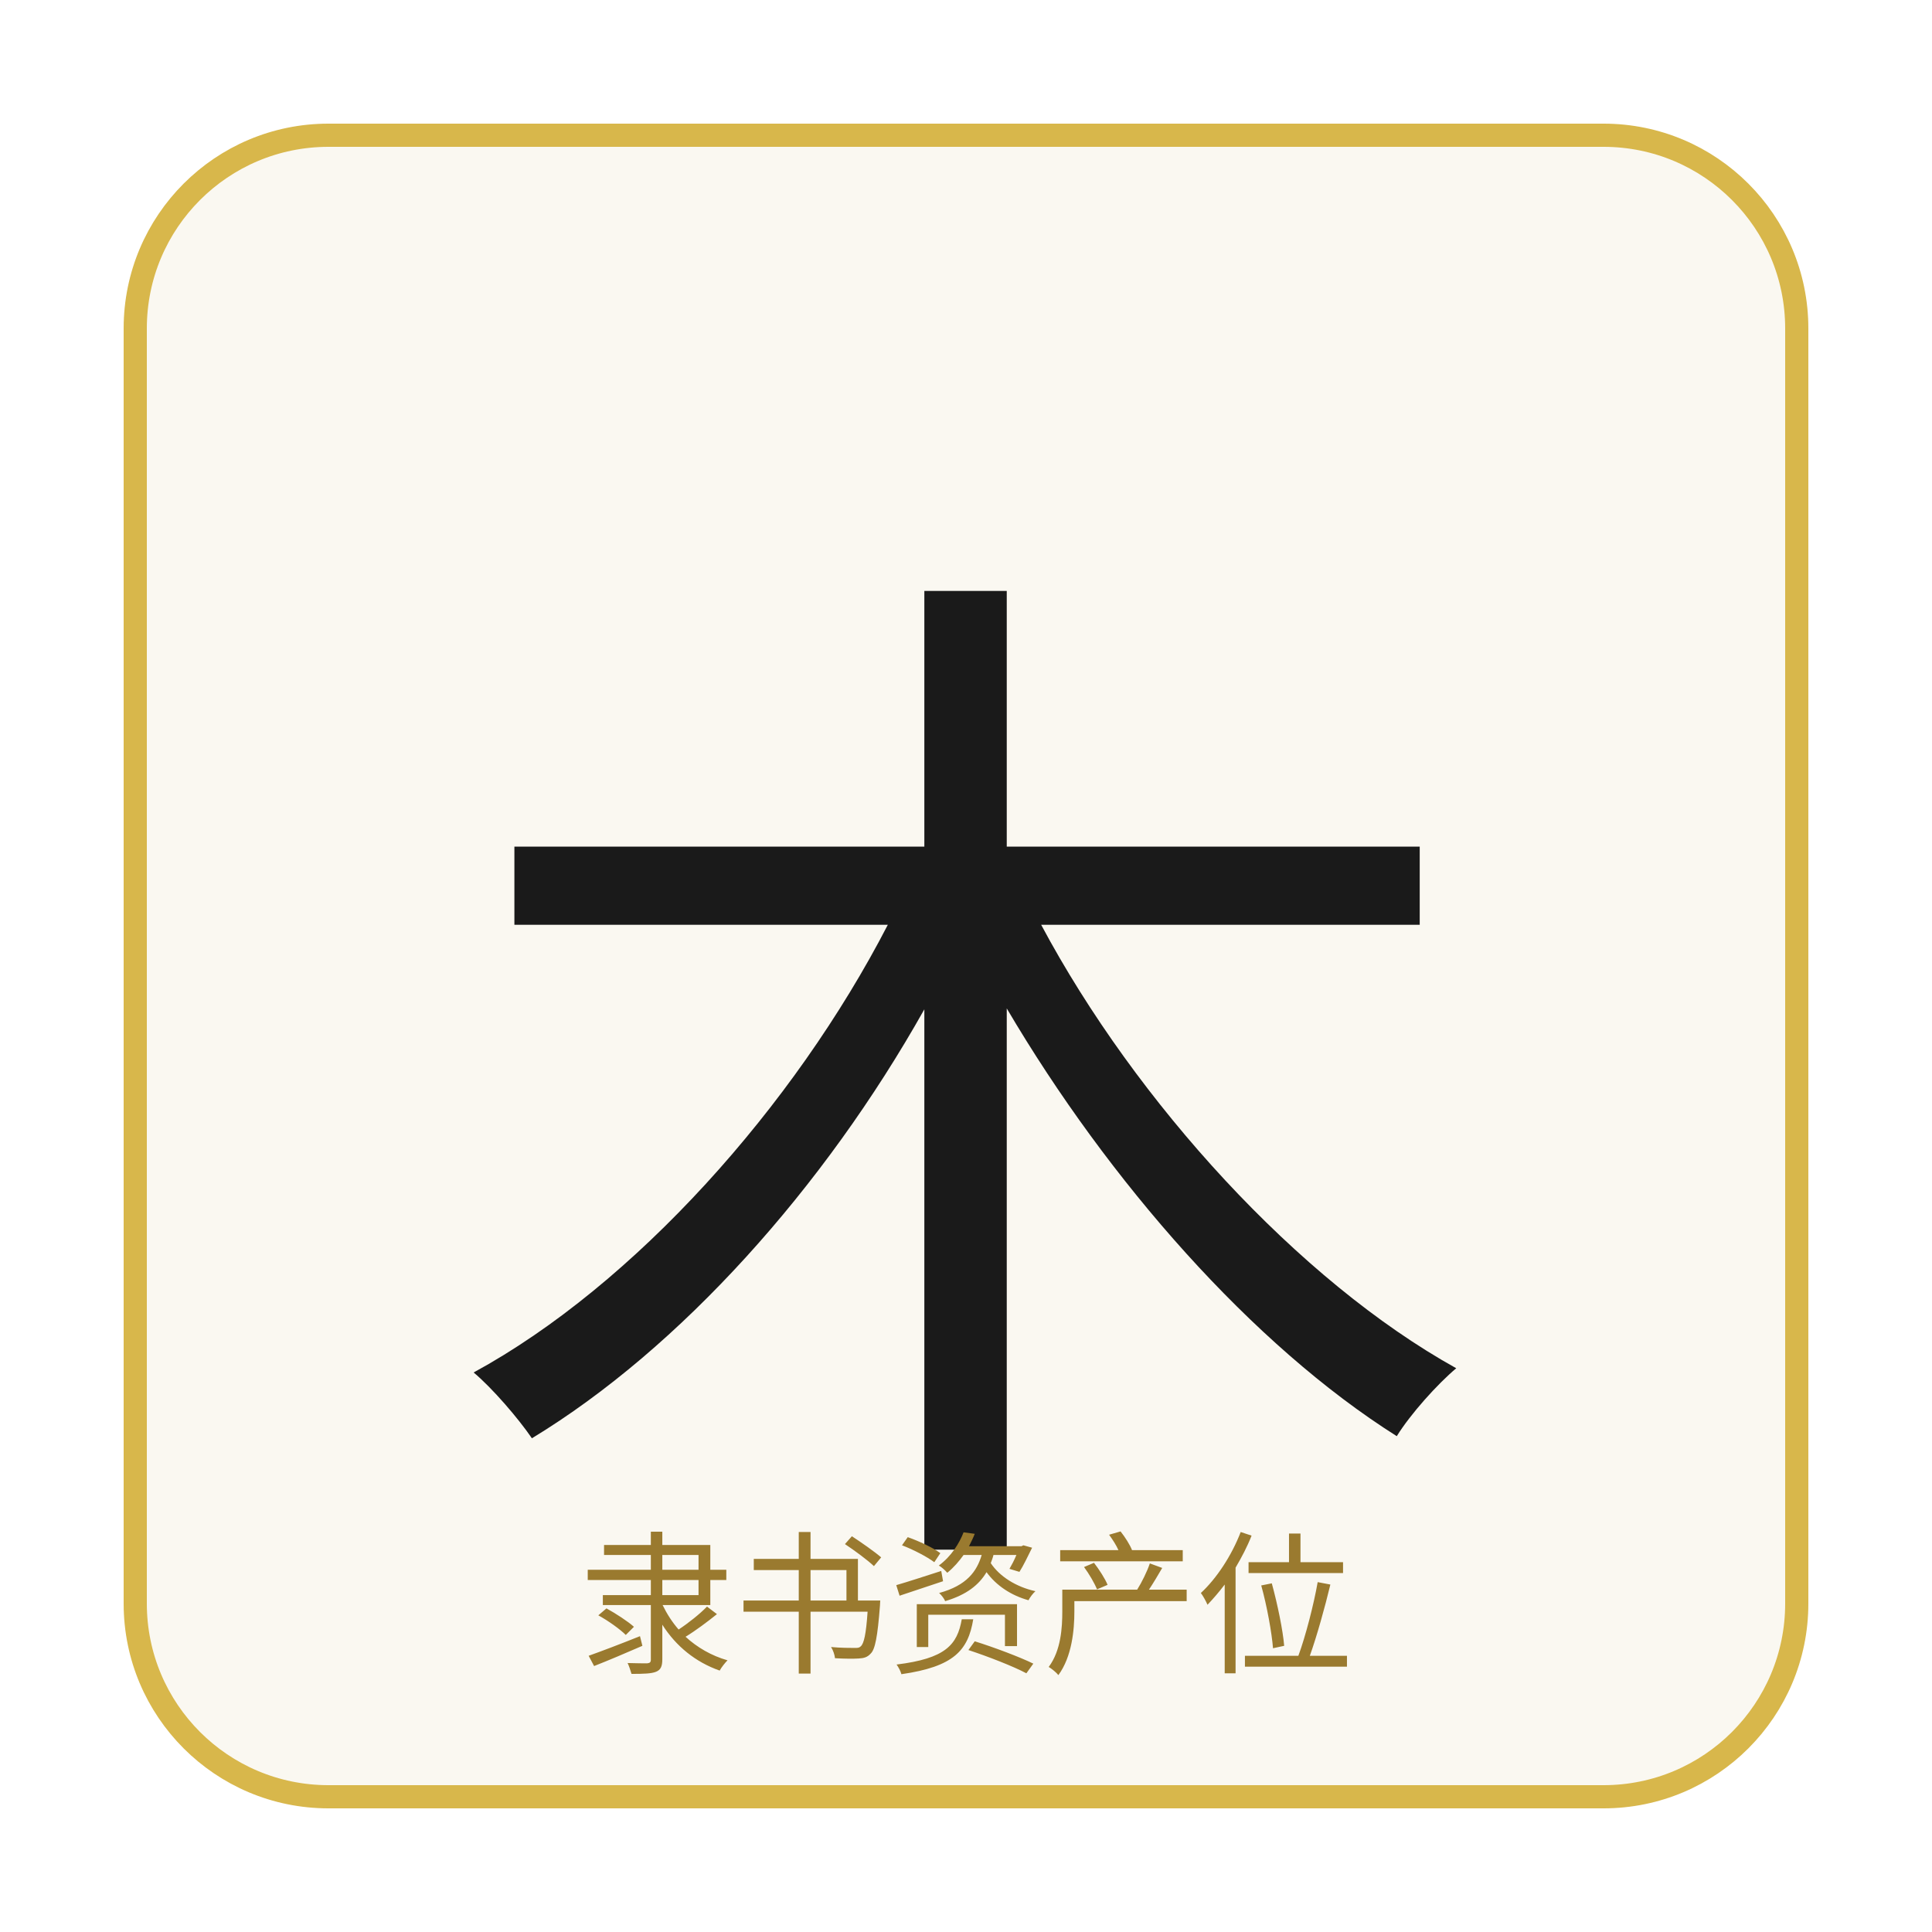
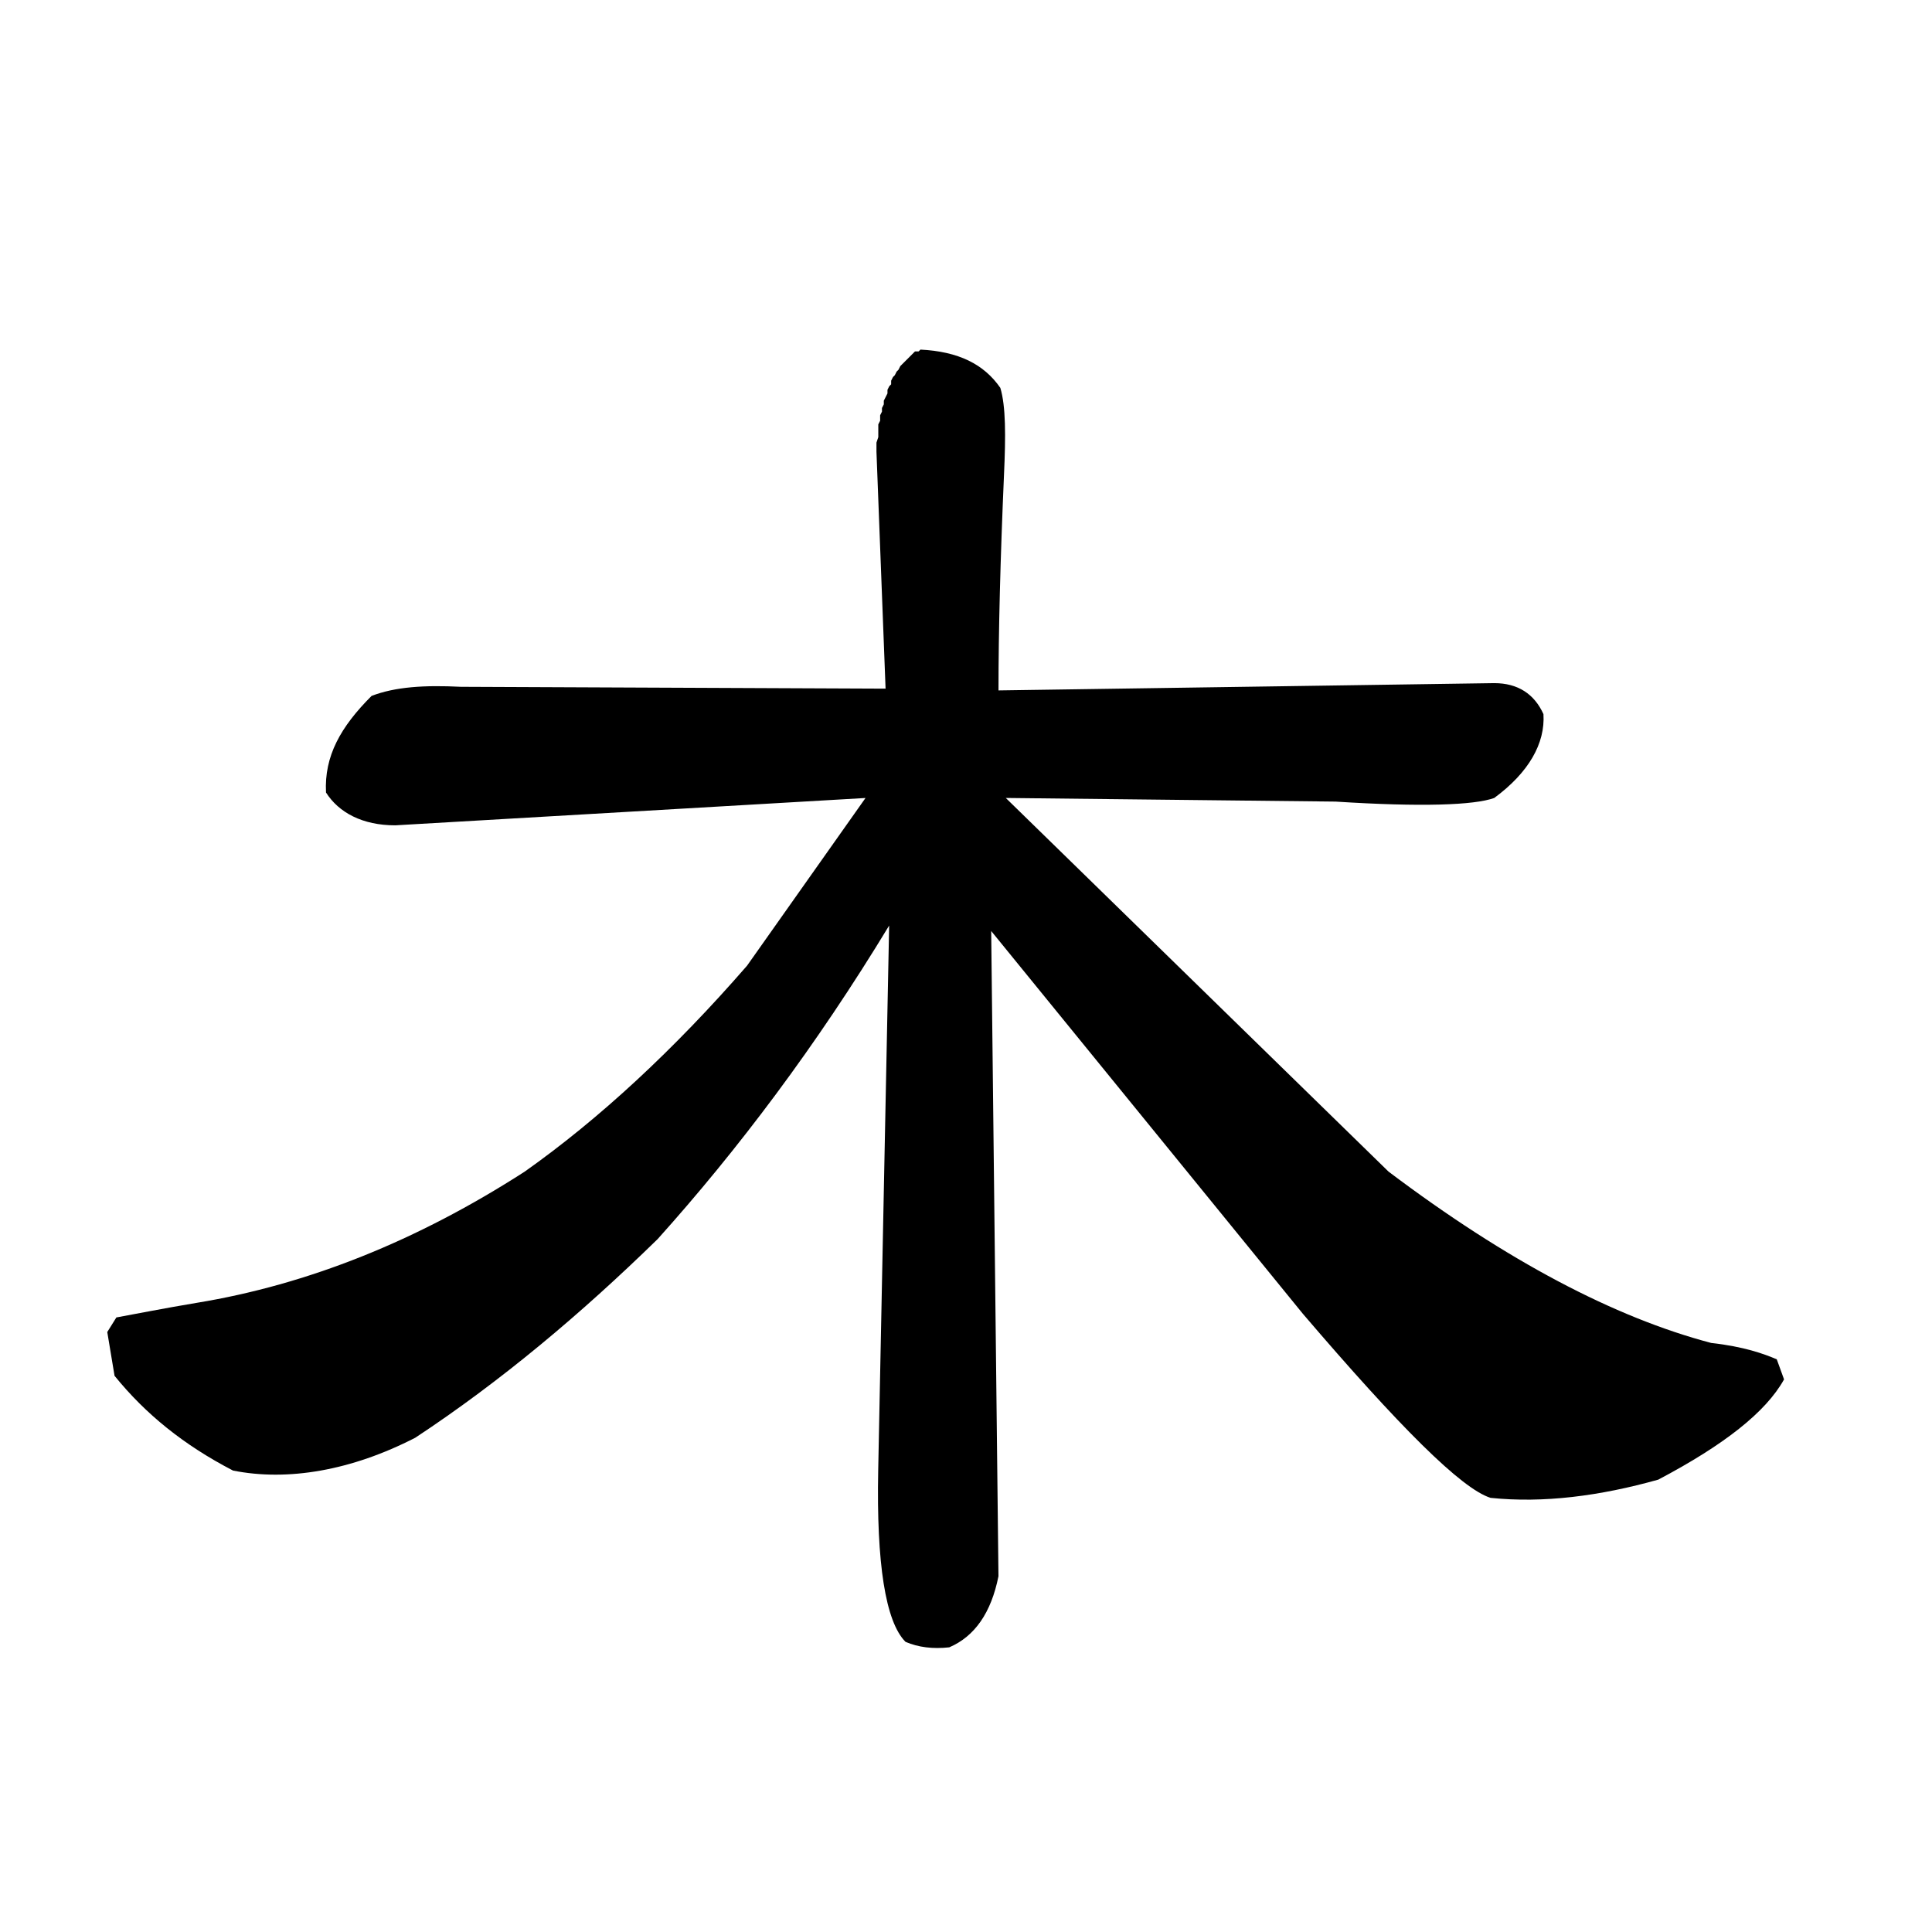
- <svg xmlns="http://www.w3.org/2000/svg" viewBox="0 0 100 100">
-   <rect x="7" y="7" width="86" height="86" rx="10" fill="#faf7f0" stroke="#d4af37" stroke-width="1.2" opacity="0.9" />
-   <text x="50" y="57" text-anchor="middle" dominant-baseline="middle" fill="#1a1a1a" font-size="54" font-family="STLiti, LiSu, KaiTi, serif">木</text>
-   <text x="50" y="86" text-anchor="middle" fill="#9a7a2f" font-size="8" font-family="PingFang SC, sans-serif">隶书资产位</text>
+ <svg xmlns="http://www.w3.org/2000/svg" version="1.1" width="60" height="60" id="svg3833">
+   <defs id="defs3835" />
+   <g transform="translate(-311.0847,-352.7766)" id="layer1">
+     <path d="m 339.67,363.634 -0.057,0.057 -0.113,0 -0.057,0.057 -0.057,0.057 -0.057,0.057 -0.113,0.113 -0.057,0.057 -0.057,0.057 -0.057,0.057 -0.057,0.113 -0.057,0.057 -0.057,0.113 -0.057,0.057 -0.057,0.113 0,0.113 -0.057,0.057 -0.057,0.113 0,0.113 -0.057,0.113 -0.057,0.113 0,0.113 -0.057,0.113 0,0.113 -0.057,0.113 0,0.17 -0.057,0.113 0,0.113 0,0.17 0,0.113 -0.057,0.17 0,0.17 0,0.113 0.283,7.358 -13.189,-0.057 c -1.132,-0.057 -2.038,0 -2.774,0.283 -0.962,0.962 -1.472,1.868 -1.415,3 0.396,0.623 1.132,1.019 2.151,1.019 l 14.604,-0.849 -3.679,5.208 c -2.264,2.604 -4.585,4.755 -6.906,6.396 -3.34,2.151 -6.736,3.509 -10.189,4.075 -1.019,0.17 -1.868,0.34 -2.491,0.453 l -0.283,0.453 0.226,1.359 c 0.962,1.189 2.151,2.151 3.679,2.943 1.698,0.34 3.679,0 5.66,-1.019 2.66,-1.755 5.151,-3.849 7.528,-6.17 2.491,-2.774 4.925,-6 7.189,-9.736 l -0.34,16.924 c -0.057,2.887 0.226,4.698 0.849,5.321 0.396,0.17 0.849,0.226 1.358,0.17 0.792,-0.34 1.302,-1.075 1.528,-2.208 l -0.226,-20.038 9.679,11.887 c 3,3.509 4.925,5.434 5.83,5.717 1.642,0.17 3.396,-0.057 5.208,-0.566 2.038,-1.075 3.34,-2.094 3.906,-3.113 l -0.226,-0.623 c -0.396,-0.17 -1.019,-0.396 -2.038,-0.509 -3,-0.792 -6.34,-2.547 -10.019,-5.321 l -11.887,-11.604 10.245,0.113 c 2.66,0.17 4.302,0.113 4.925,-0.113 1.075,-0.792 1.585,-1.698 1.528,-2.604 -0.283,-0.623 -0.792,-0.962 -1.528,-0.962 l -15.396,0.226 c 0,-1.868 0.057,-4.075 0.17,-6.679 0.057,-1.245 0.057,-2.151 -0.113,-2.717 -0.509,-0.736 -1.302,-1.132 -2.491,-1.189 z" id="path59" style="fill:#000000;stroke-width:0" />
+   </g>
</svg>
